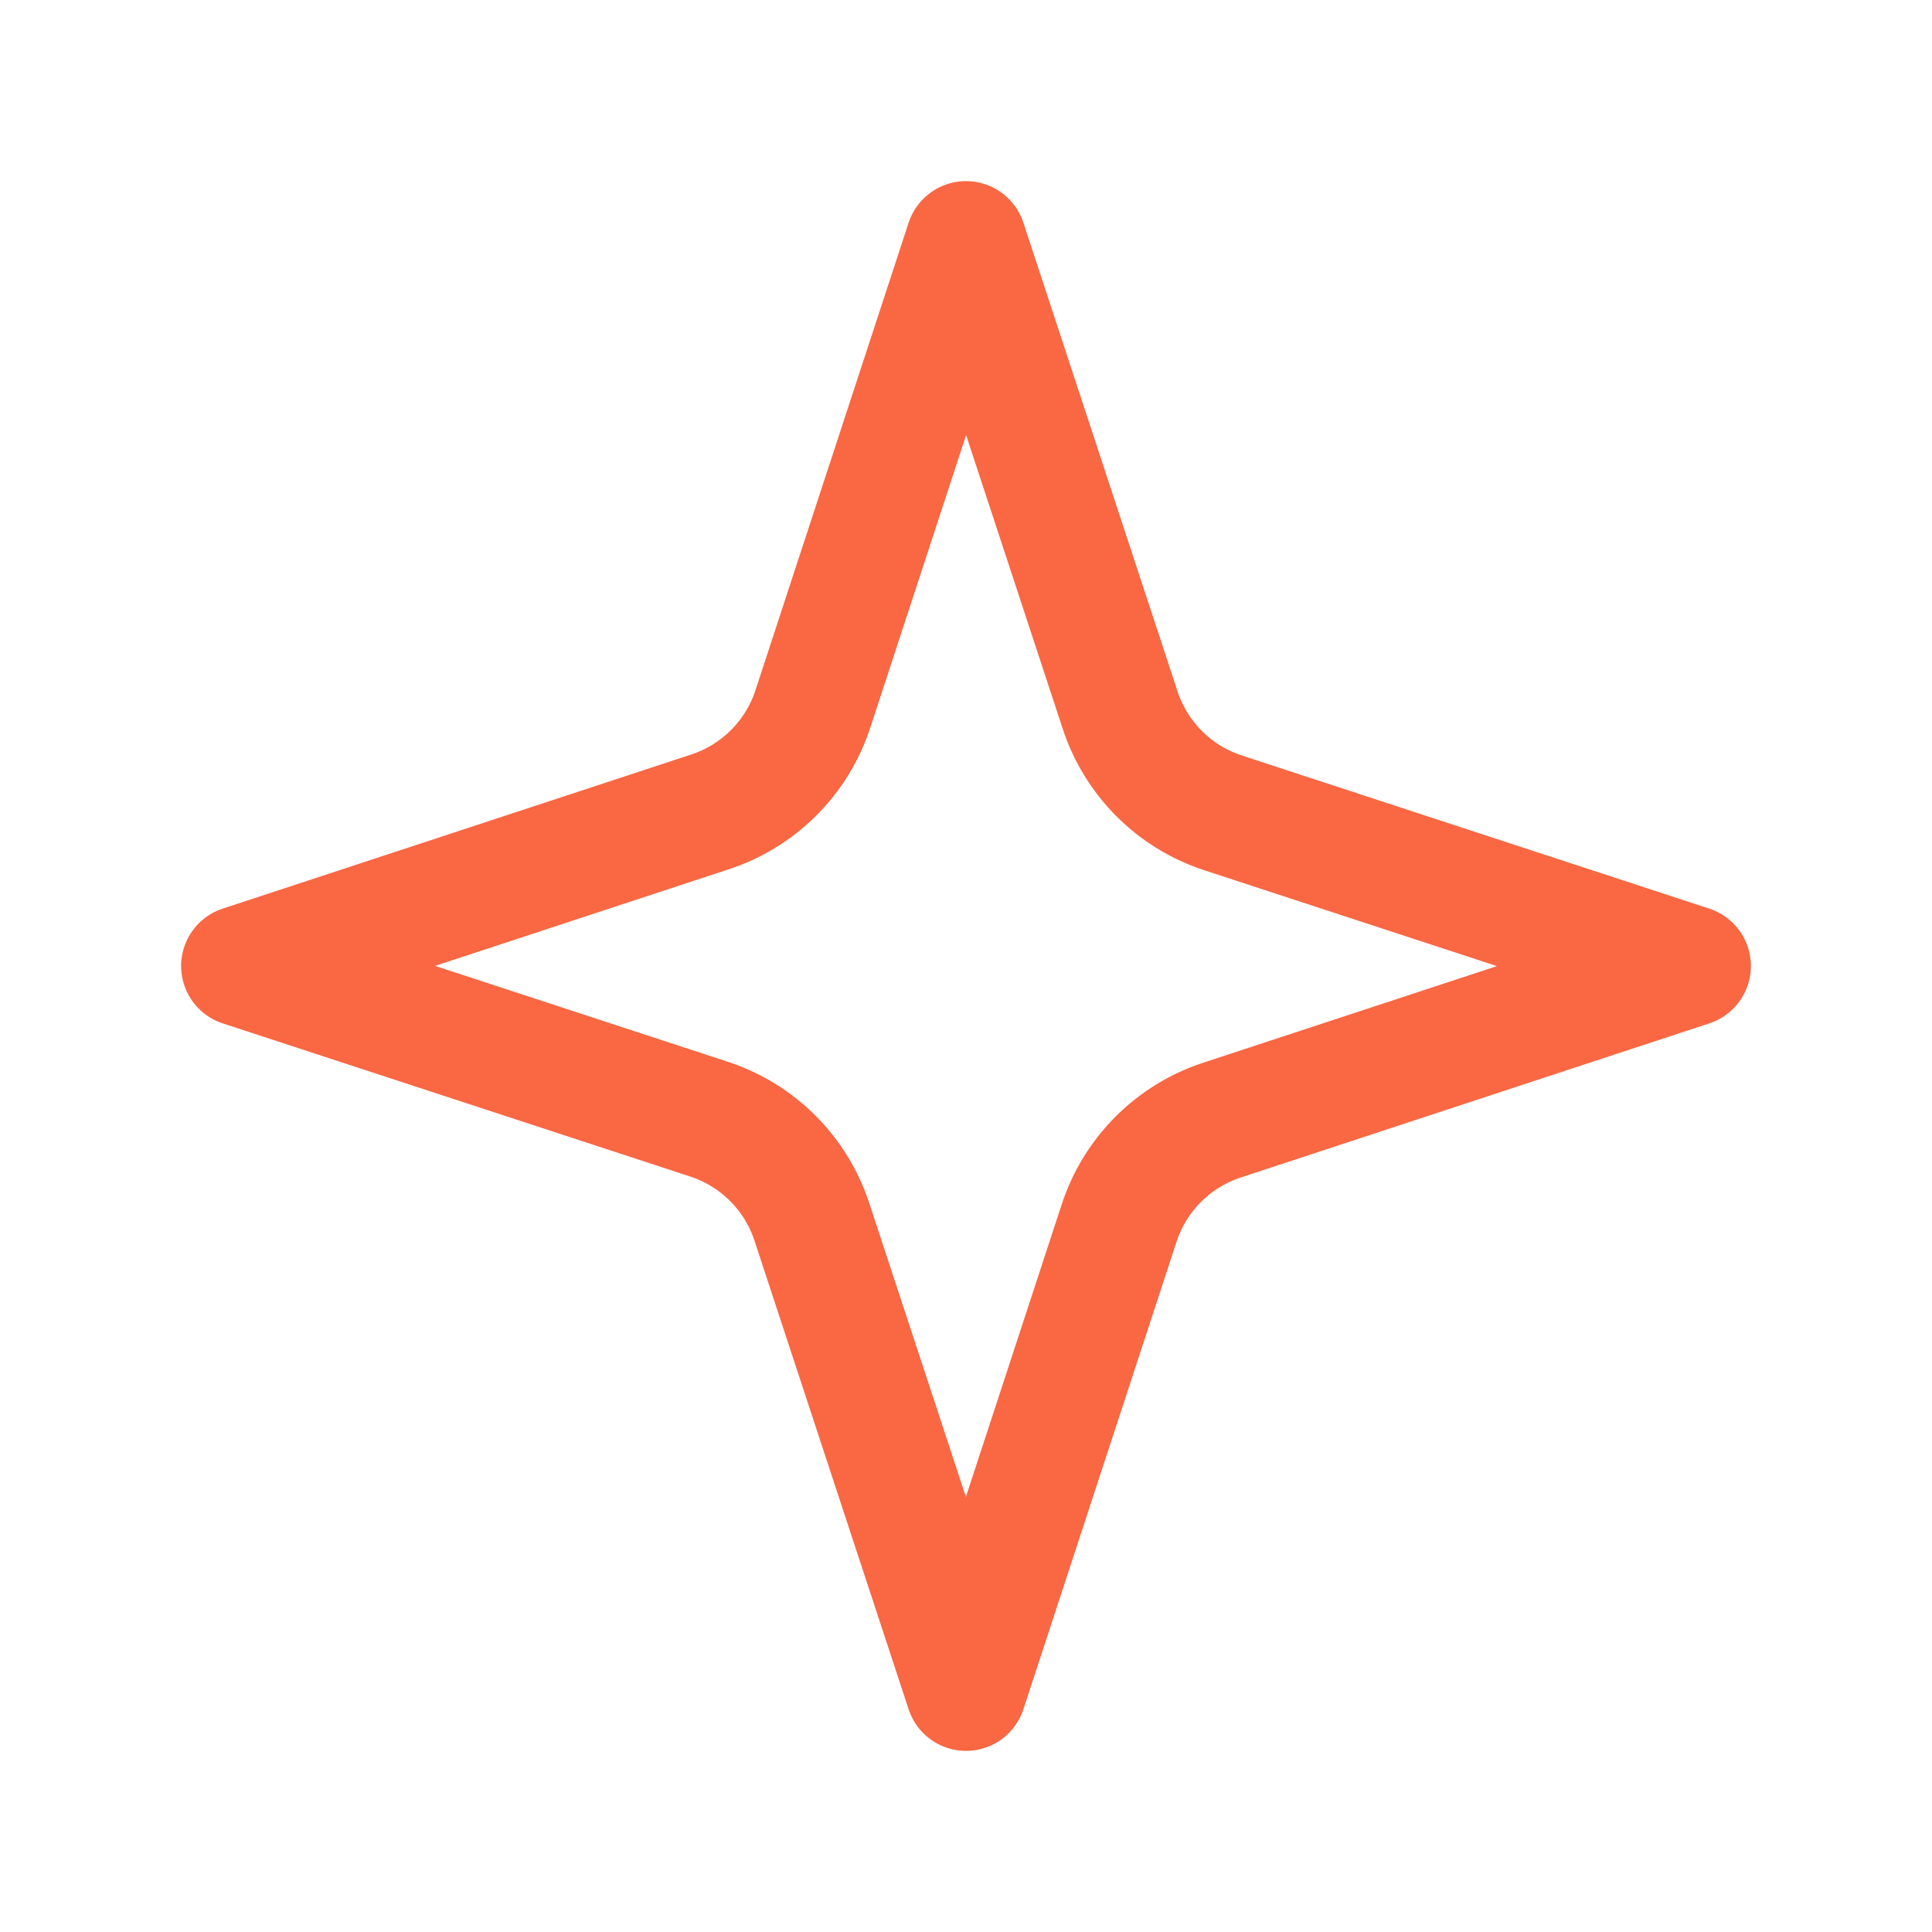
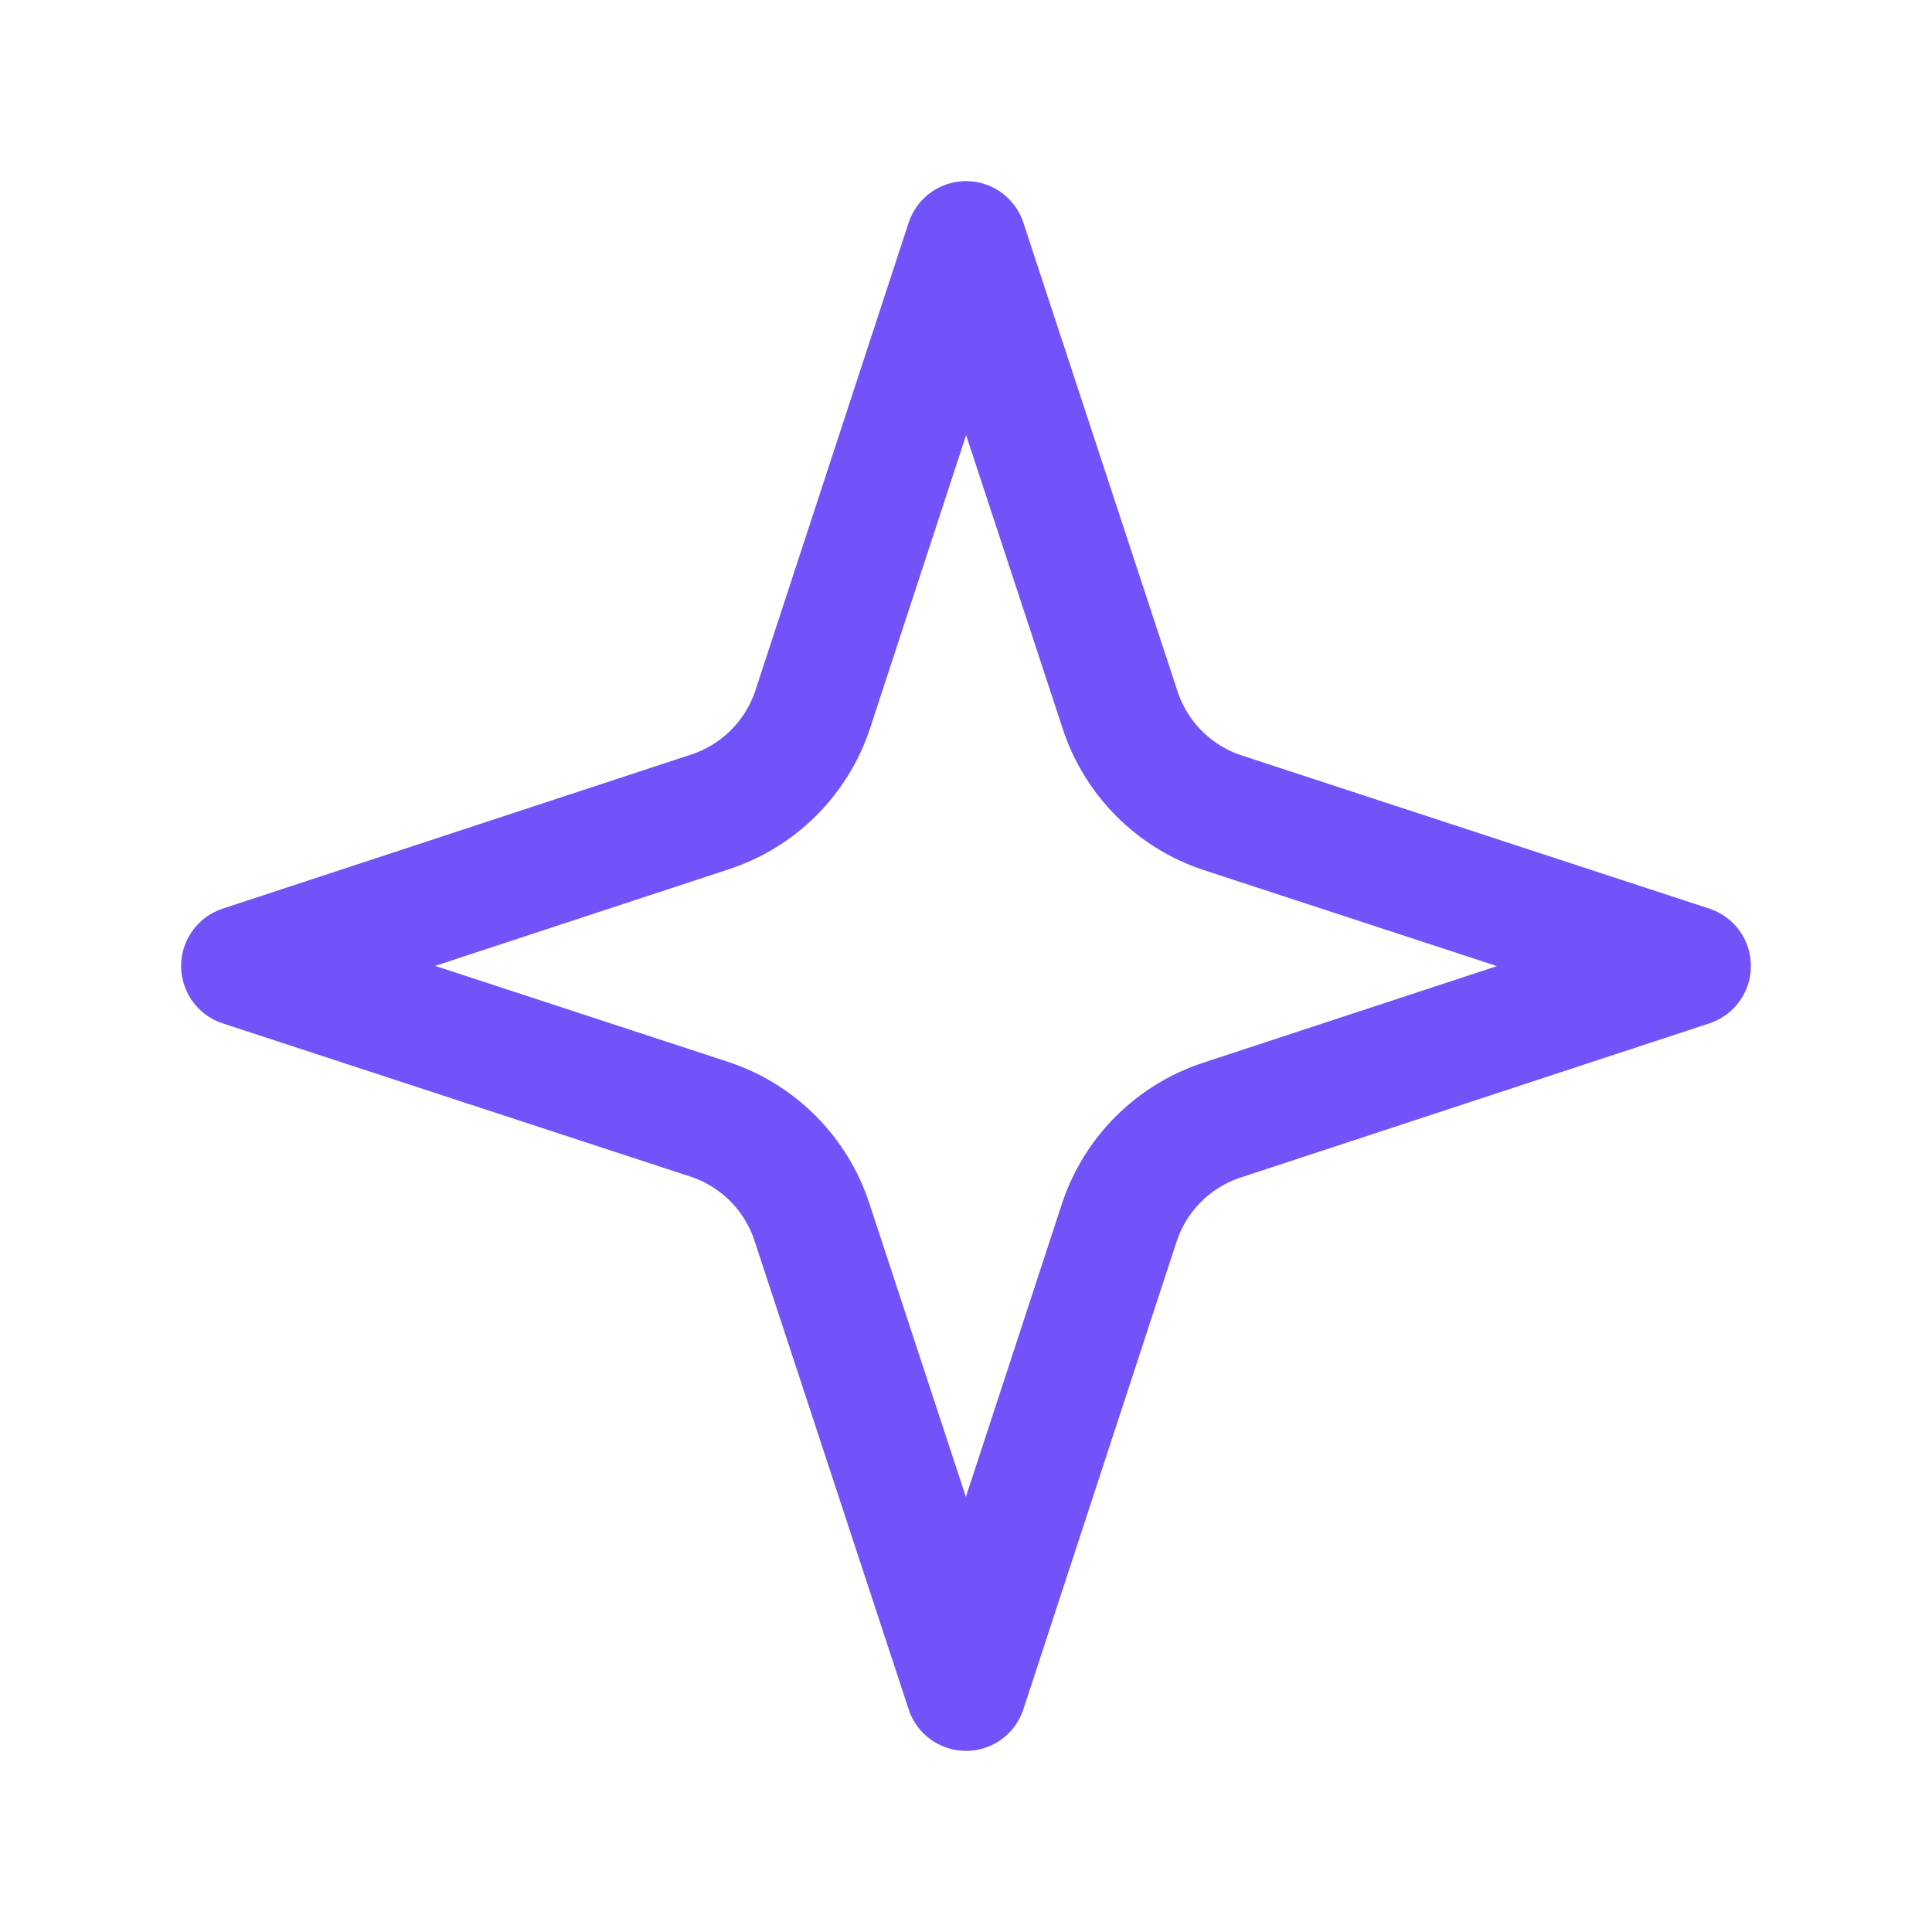
<svg xmlns="http://www.w3.org/2000/svg" version="1.1" x="0px" y="0px" viewBox="0 0 24 24" style="enable-background:new 0 0 24 24;" xml:space="preserve">
  <style type="text/css">
		.a {
			fill: none;
- 			stroke: #f96743;
+ 			stroke: #7153f9;
			stroke-width: 1.5;
			stroke-linecap: round;
			stroke-linejoin: round;
		}
	</style>
  <g>
    <path class="a" d="m12 3-1.9 5.8a2 2 0 0 1-1.287 1.288L3 12l5.8 1.9a2 2 0 0 1 1.288 1.287L12 21l1.9-5.8a2 2 0 0 1 1.287-1.288L21 12l-5.8-1.9a2 2 0 0 1-1.288-1.287Z" />
  </g>
</svg>
